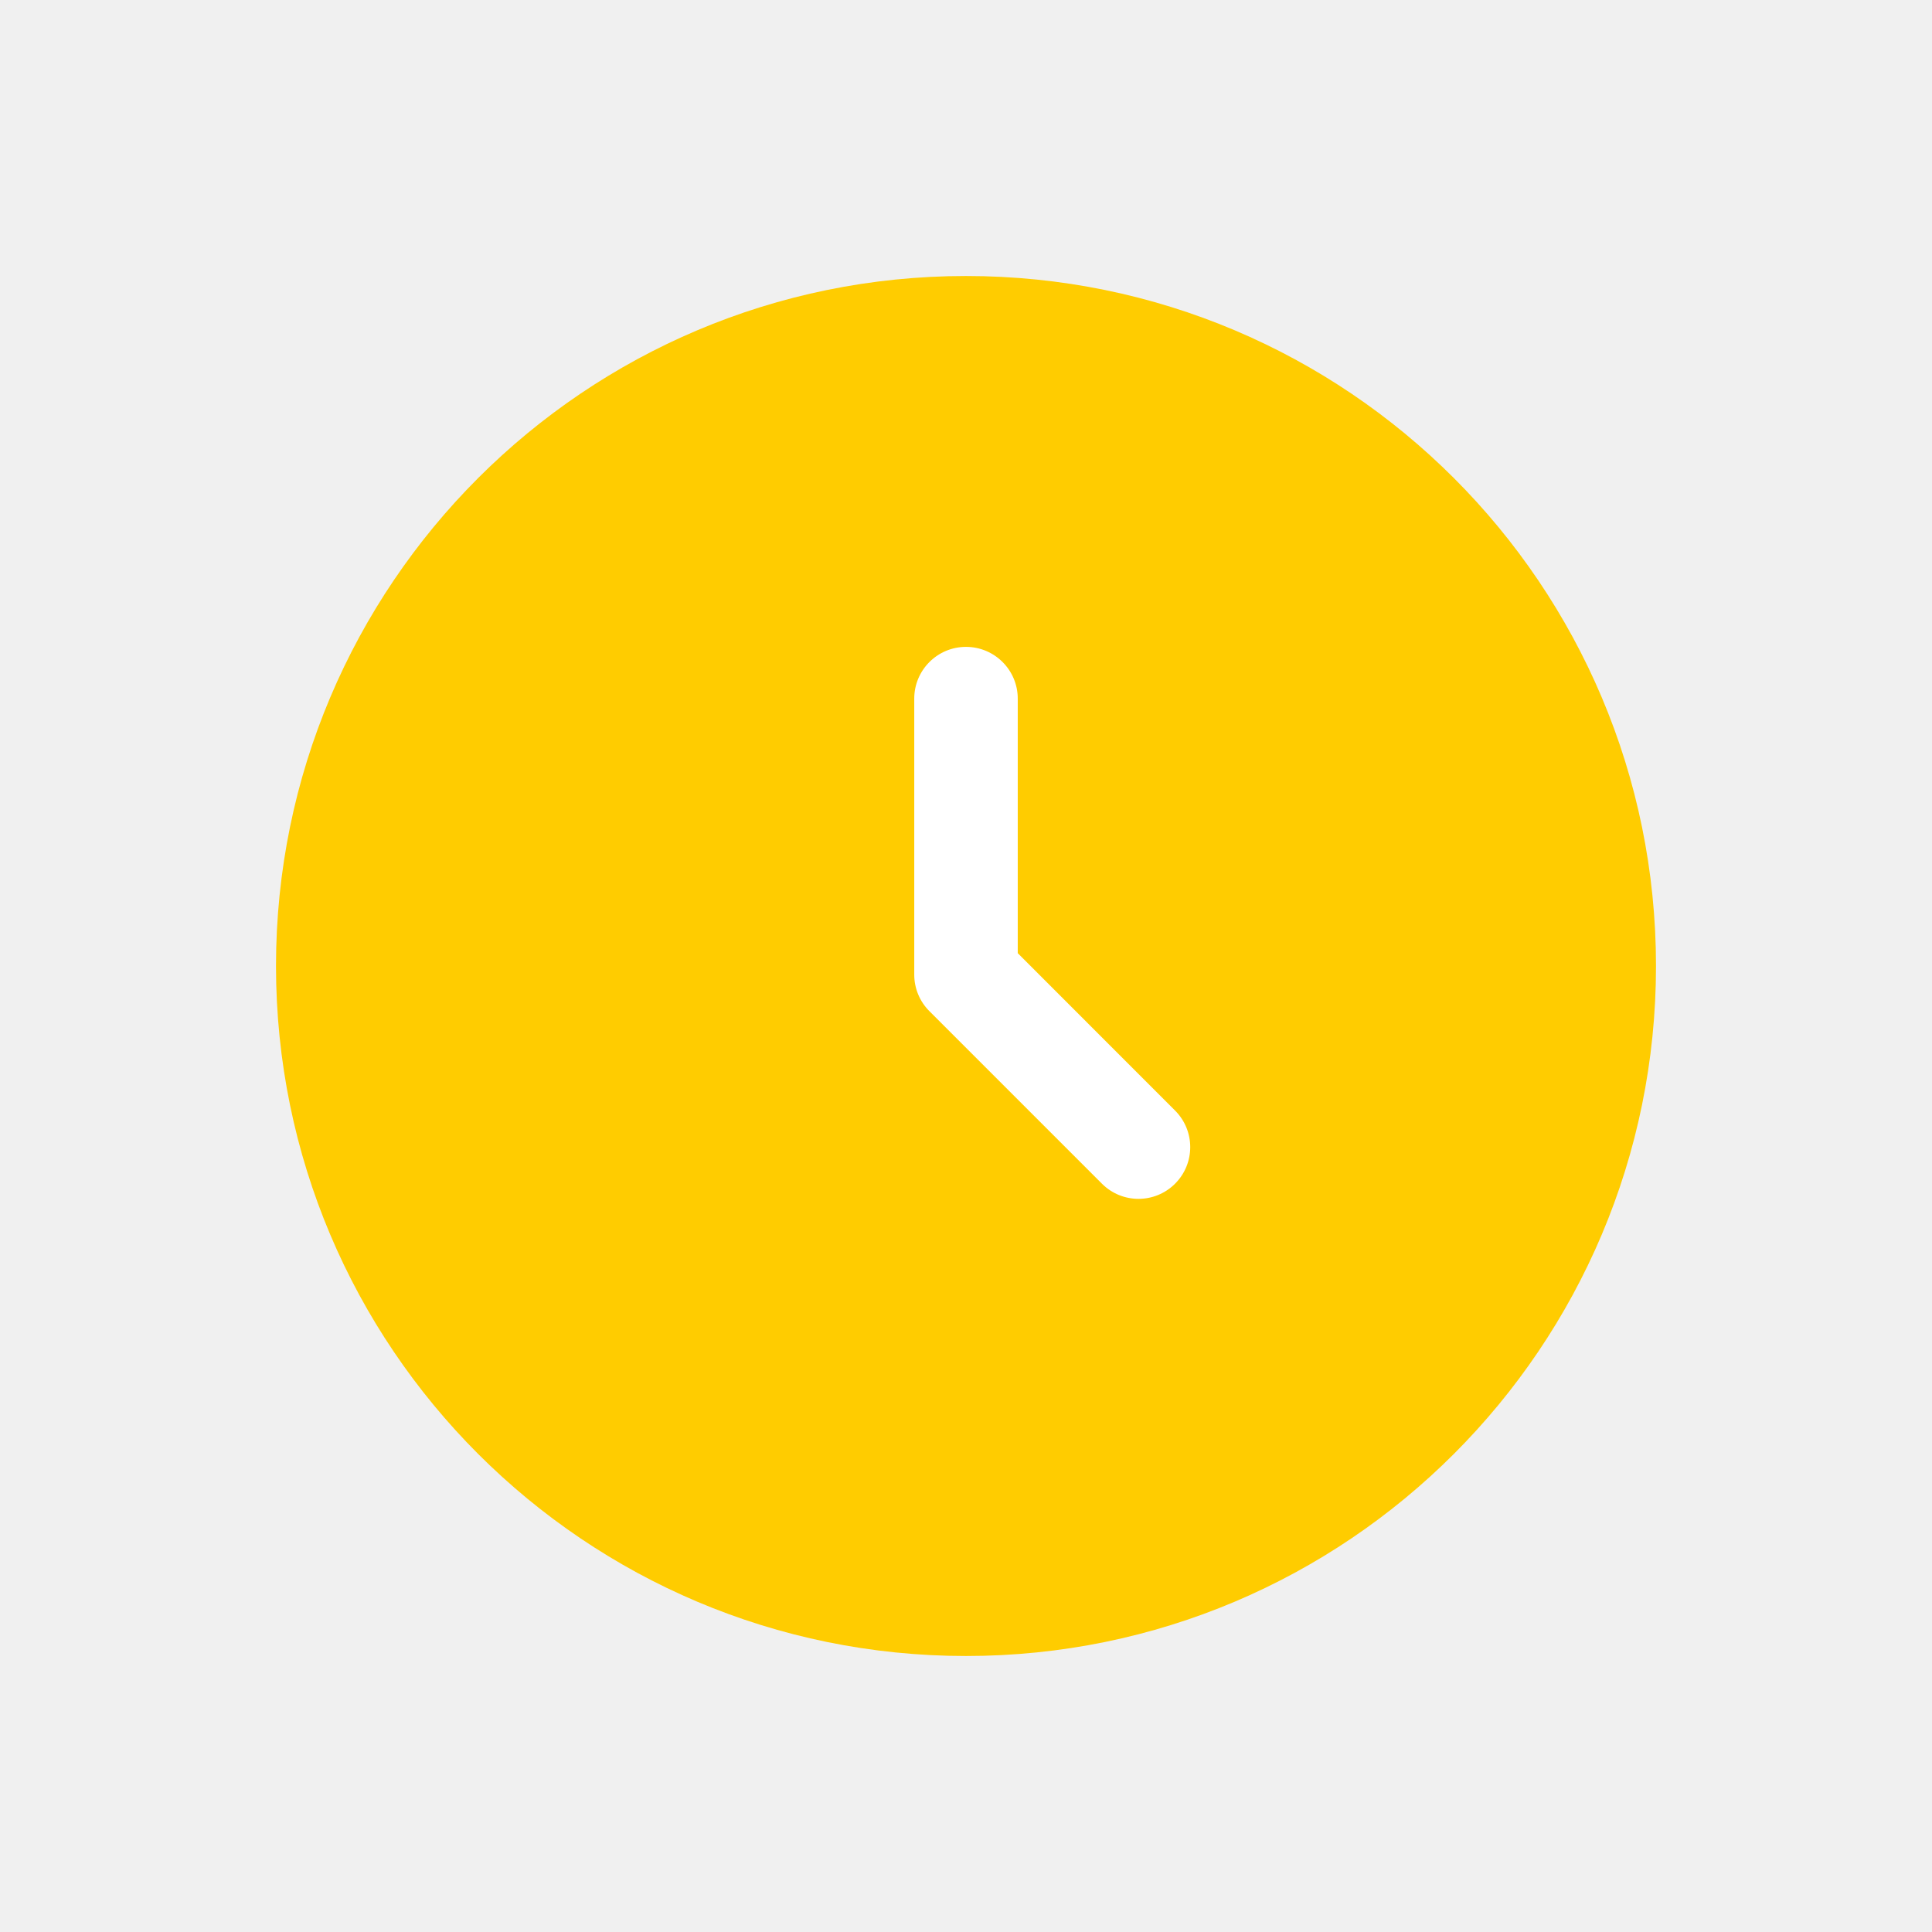
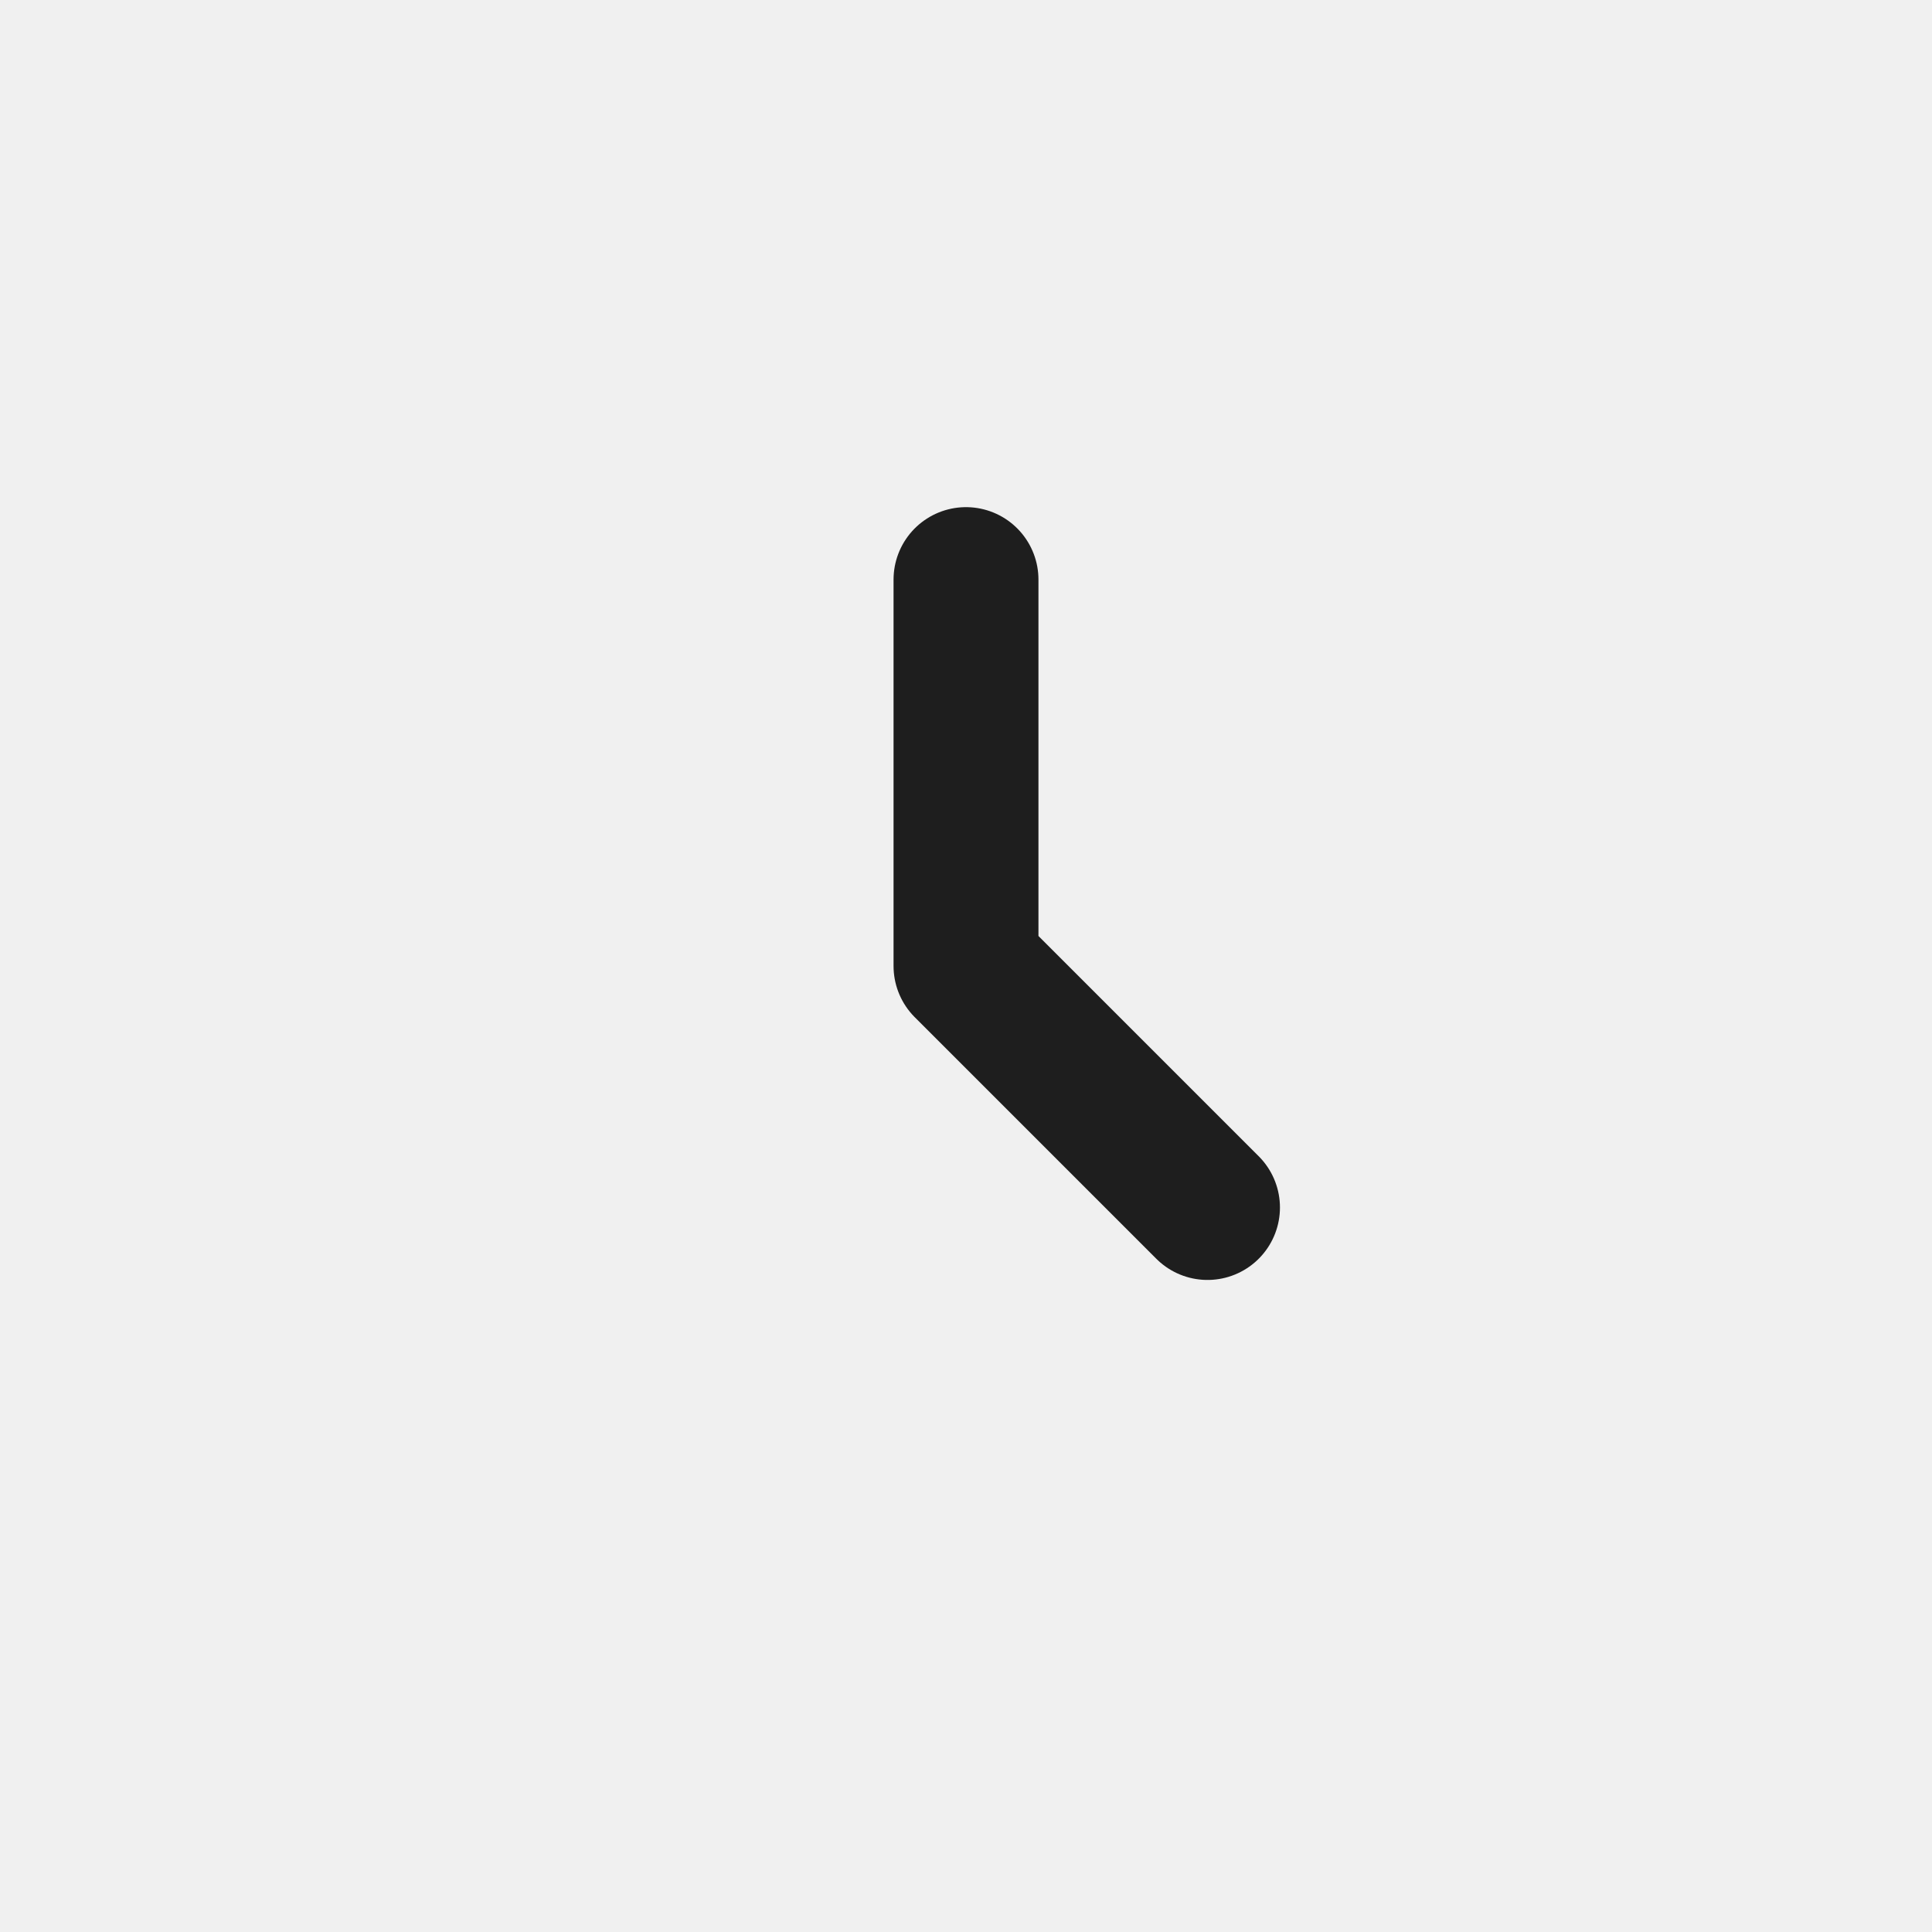
- <svg xmlns="http://www.w3.org/2000/svg" width="28" height="28" viewBox="0 0 28 28" fill="none">
-   <path d="M24 14C24 19.523 19.523 24 14 24C8.477 24 4 19.523 4 14C4 8.477 8.477 4 14 4C19.523 4 24 8.477 24 14Z" fill="#FFCC00" />
-   <path fill-rule="evenodd" clip-rule="evenodd" d="M14 9.375C14.414 9.375 14.75 9.711 14.75 10.125V13.814L17.03 16.095C17.323 16.388 17.323 16.862 17.03 17.155C16.737 17.448 16.263 17.448 15.97 17.155L13.47 14.655C13.329 14.515 13.25 14.324 13.25 14.125V10.125C13.25 9.711 13.586 9.375 14 9.375Z" fill="white" />
+ <svg xmlns="http://www.w3.org/2000/svg" width="20" height="20" viewBox="0 0 20 20" fill="none">
+   <path d="M10 6V10L12.5 12.5" stroke="#1E1E1E" stroke-width="1.5" stroke-linecap="round" stroke-linejoin="round" />
</svg>
